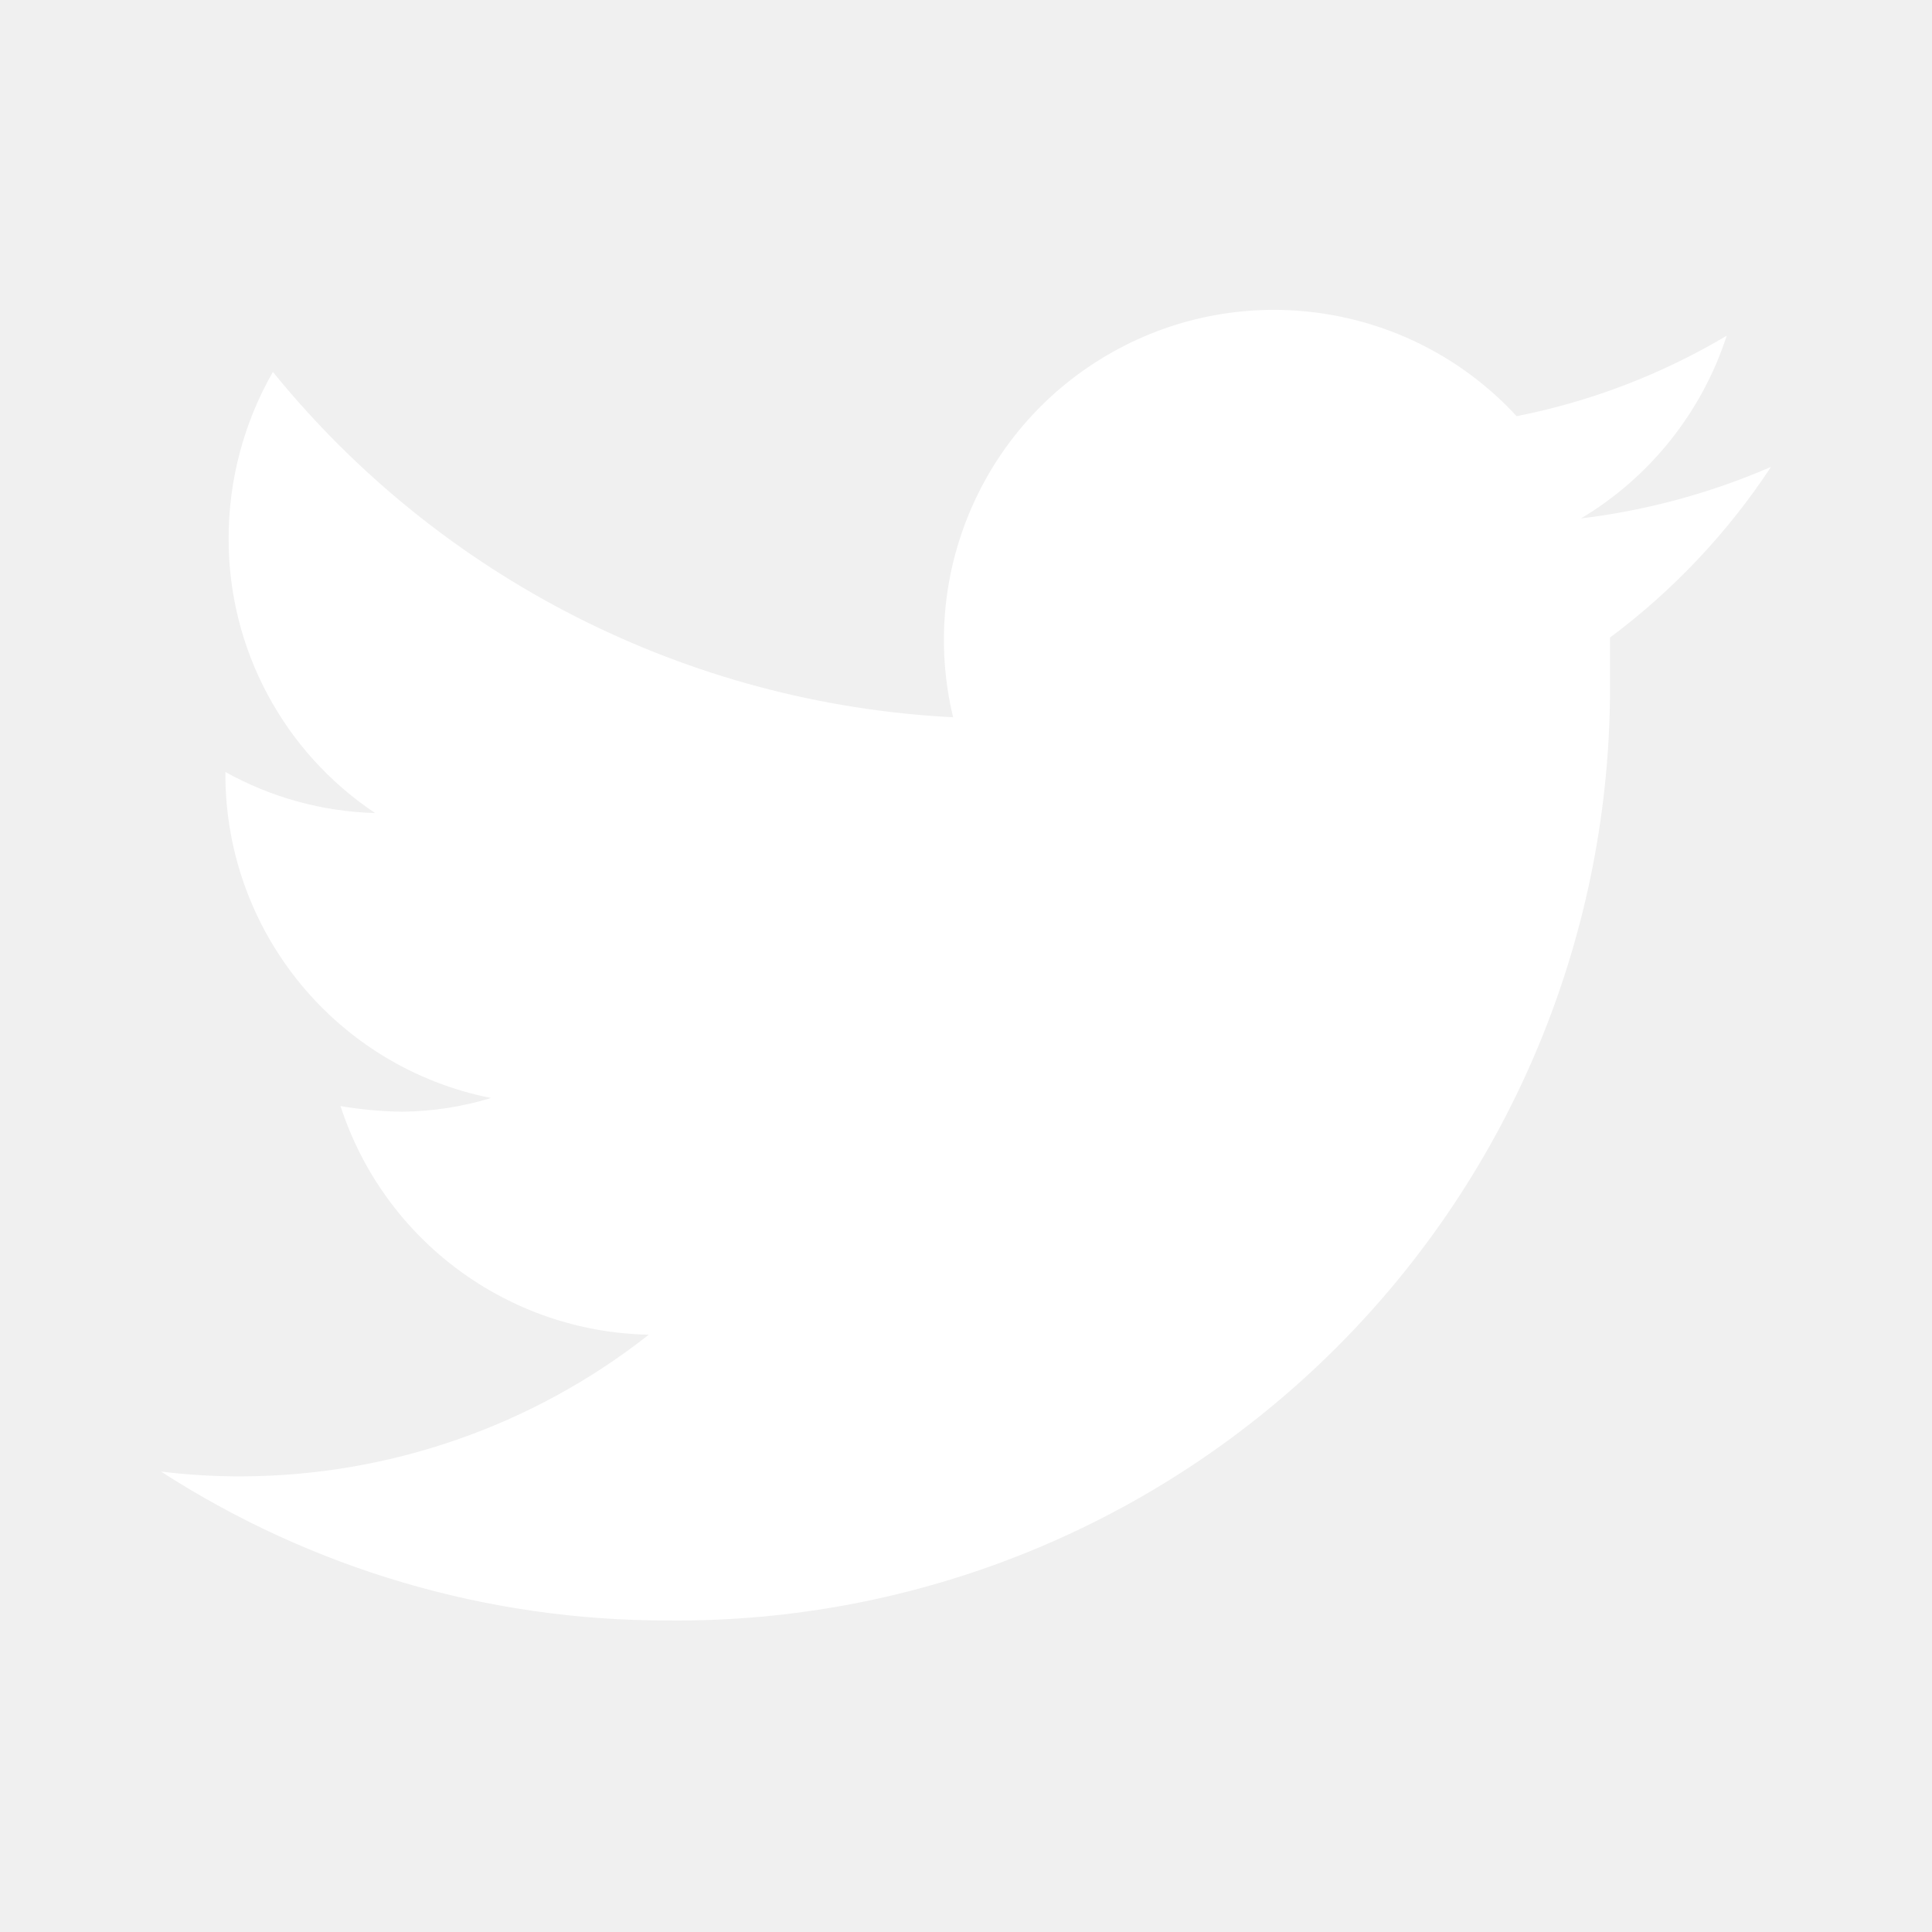
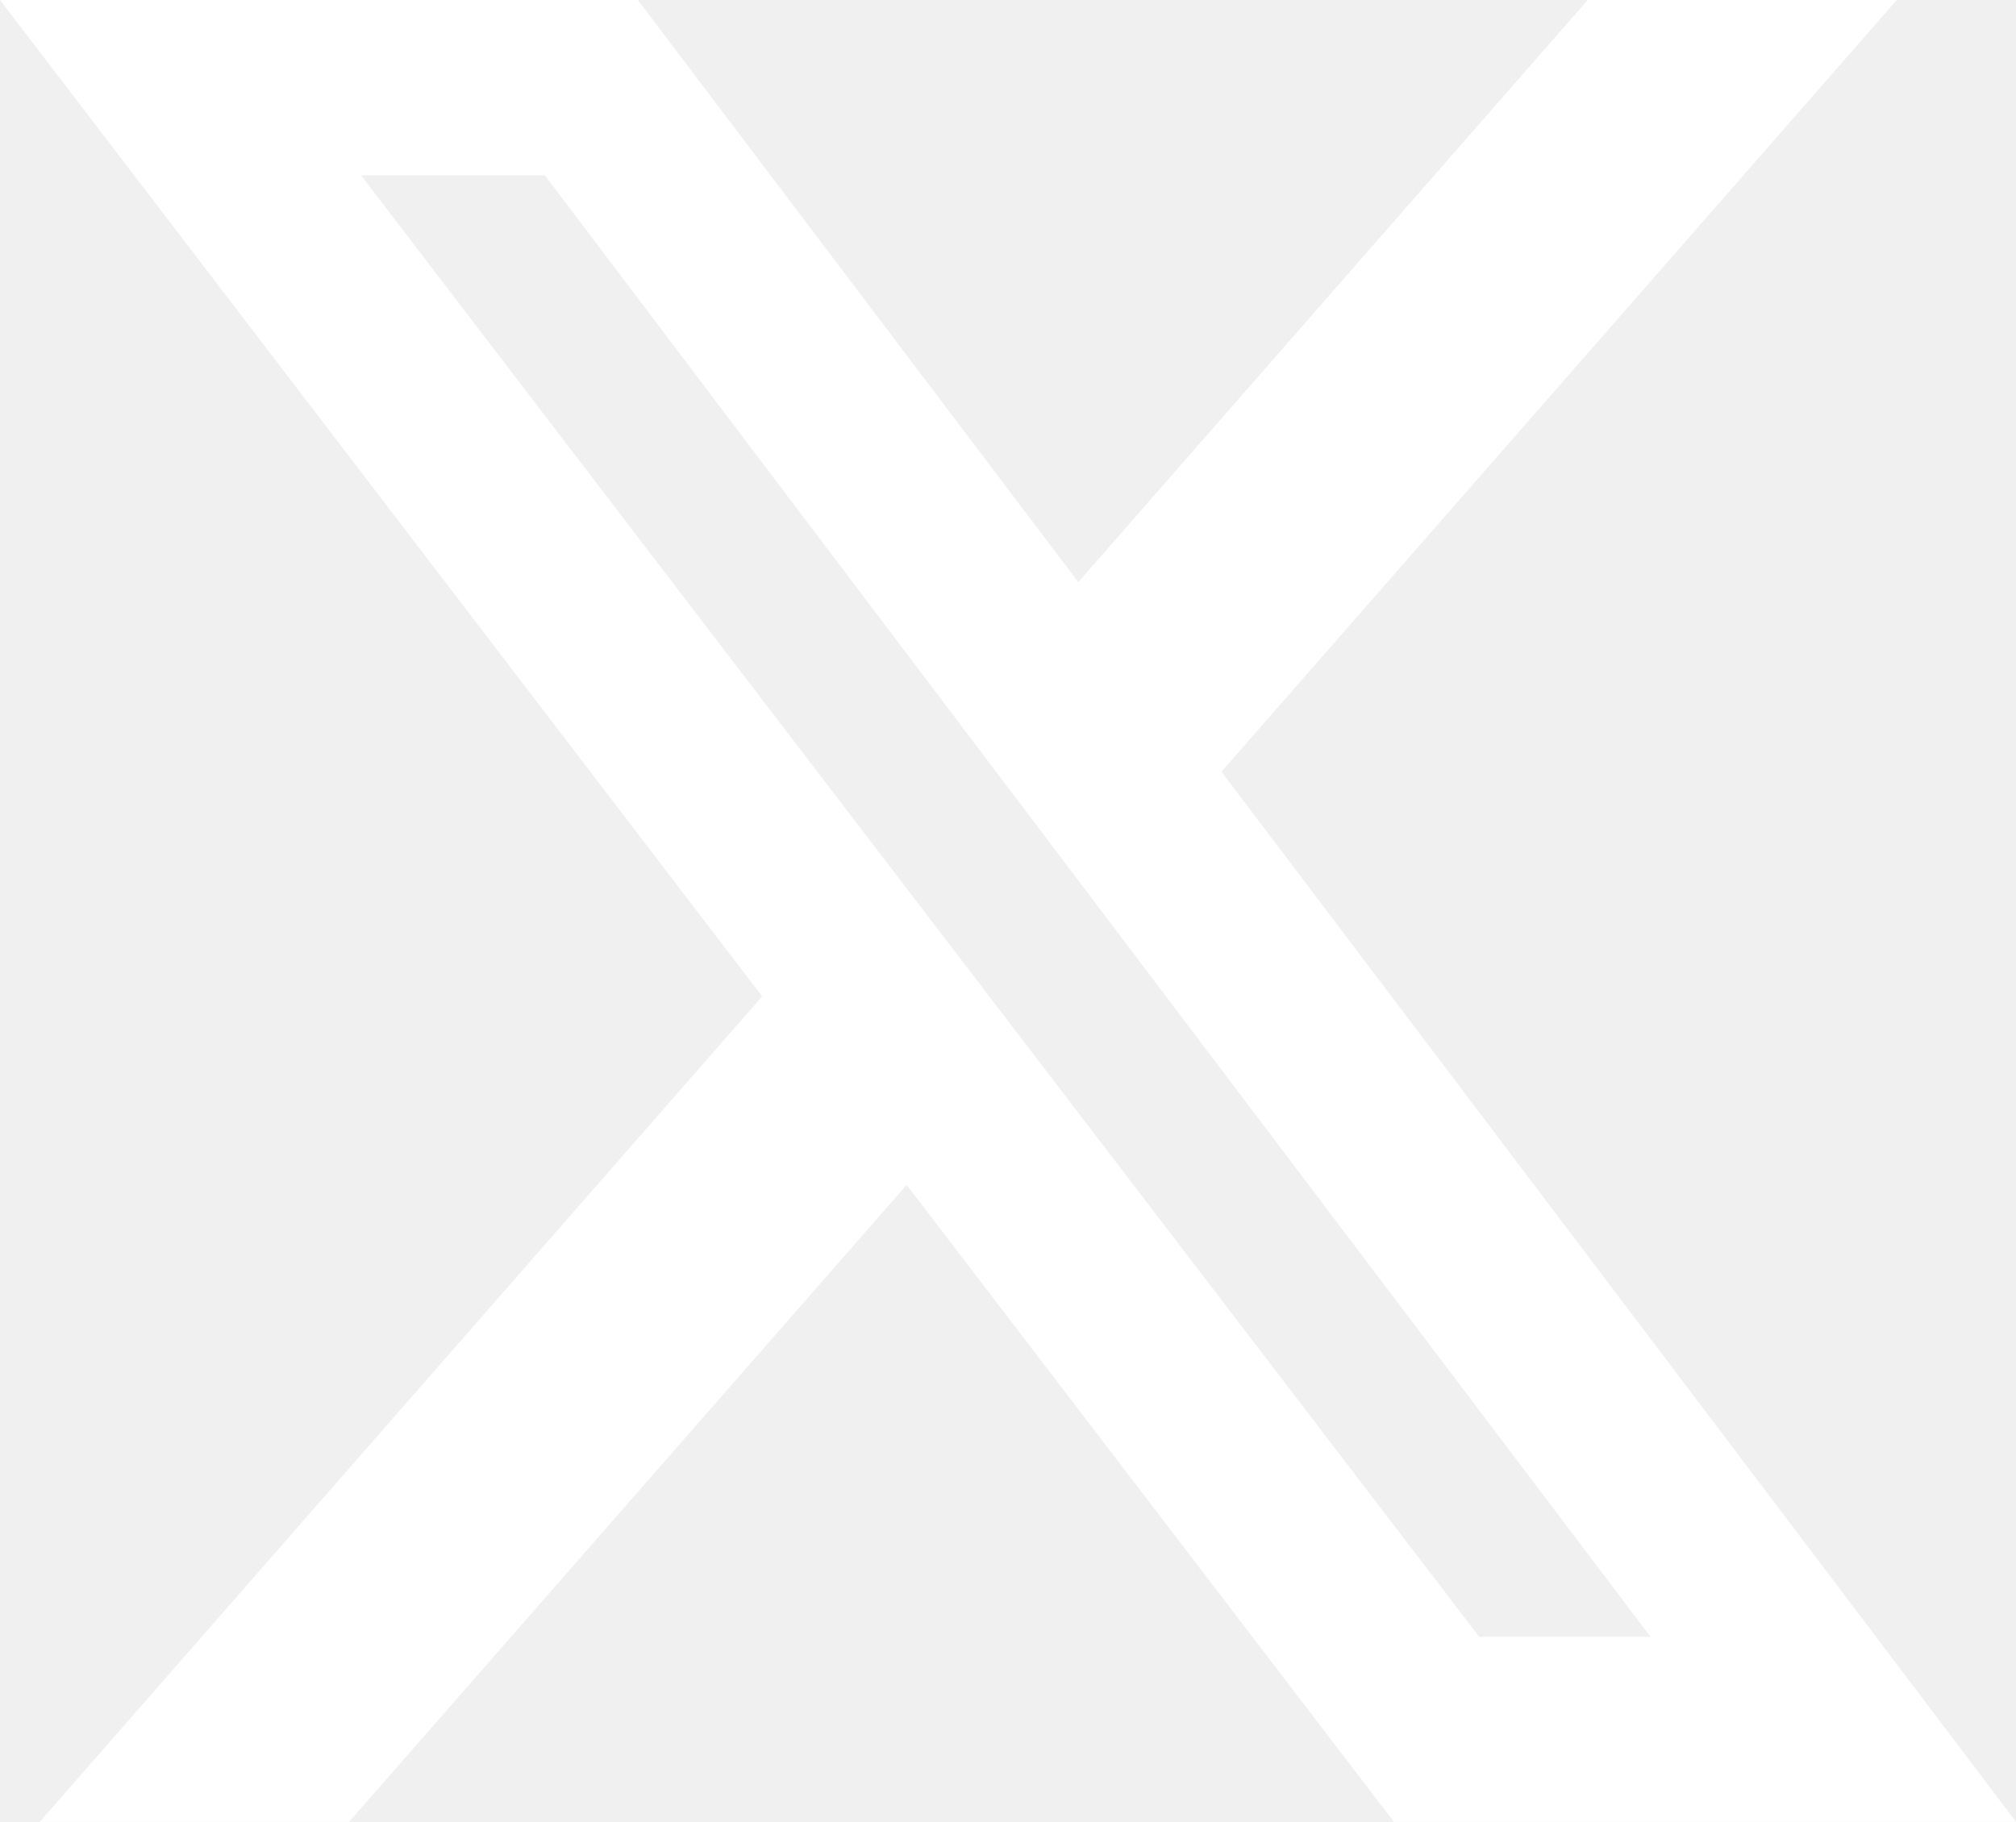
- <svg xmlns="http://www.w3.org/2000/svg" fill="#fff" width="800px" height="800px" viewBox="0 0 24 24" data-name="Layer 1">
-   <path d="M22,5.8a8.49,8.49,0,0,1-2.36.64,4.13,4.13,0,0,0,1.81-2.27,8.21,8.21,0,0,1-2.61,1,4.1,4.1,0,0,0-7,3.74A11.64,11.64,0,0,1,3.39,4.62a4.16,4.16,0,0,0-.55,2.07A4.09,4.09,0,0,0,4.66,10.1,4.05,4.05,0,0,1,2.8,9.59v.05a4.1,4.1,0,0,0,3.3,4A3.93,3.93,0,0,1,5,13.81a4.9,4.9,0,0,1-.77-.07,4.11,4.11,0,0,0,3.83,2.84A8.22,8.22,0,0,1,3,18.34a7.93,7.93,0,0,1-1-.06,11.57,11.57,0,0,0,6.29,1.85A11.59,11.59,0,0,0,20,8.45c0-.17,0-.35,0-.53A8.43,8.43,0,0,0,22,5.8Z" />
+ <svg xmlns="http://www.w3.org/2000/svg" shape-rendering="geometricPrecision" text-rendering="geometricPrecision" image-rendering="optimizeQuality" fill-rule="evenodd" clip-rule="evenodd" viewBox="0 0 512 462.799">
+   <path fill="#fff" fill-rule="nonzero" d="M403.229 0h78.506L310.219 196.04 512 462.799H354.002L230.261 301.007 88.669 462.799h-78.56l183.455-209.683L0 0h161.999l111.856 147.88L403.229 0zm-27.556 415.805h43.505L138.363 44.527h-46.68l283.99 371.278z" />
</svg>
